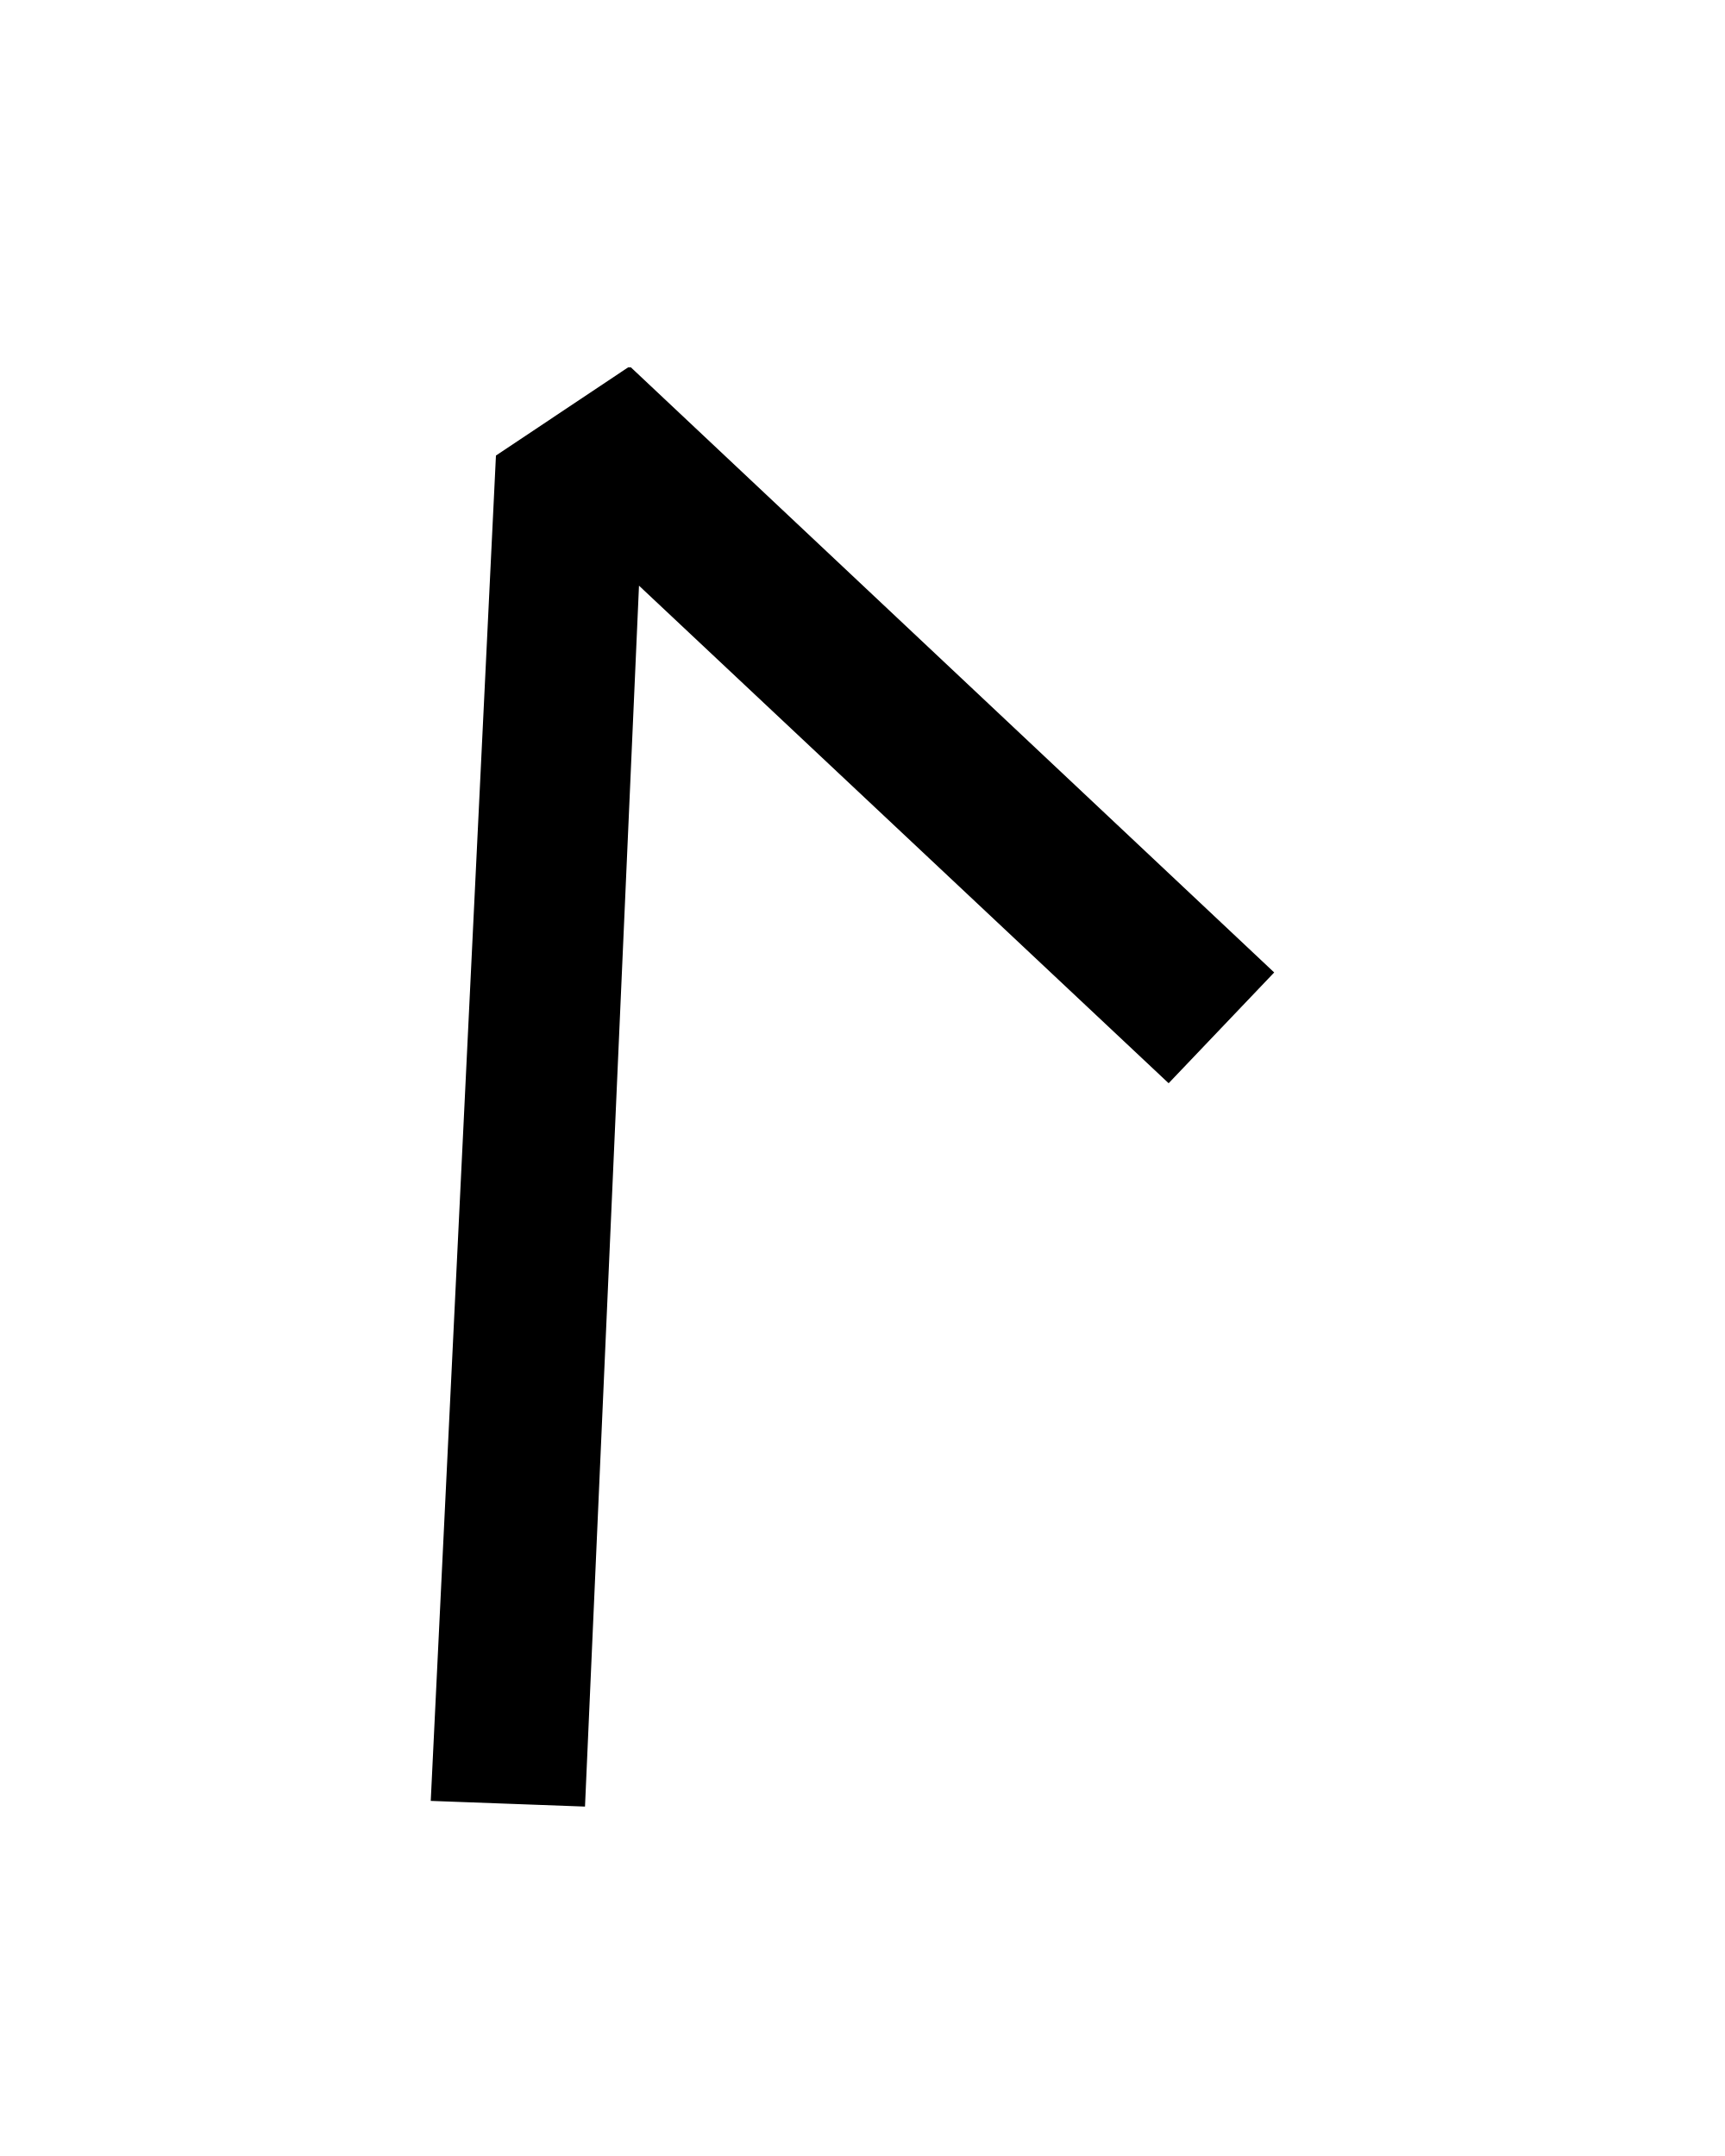
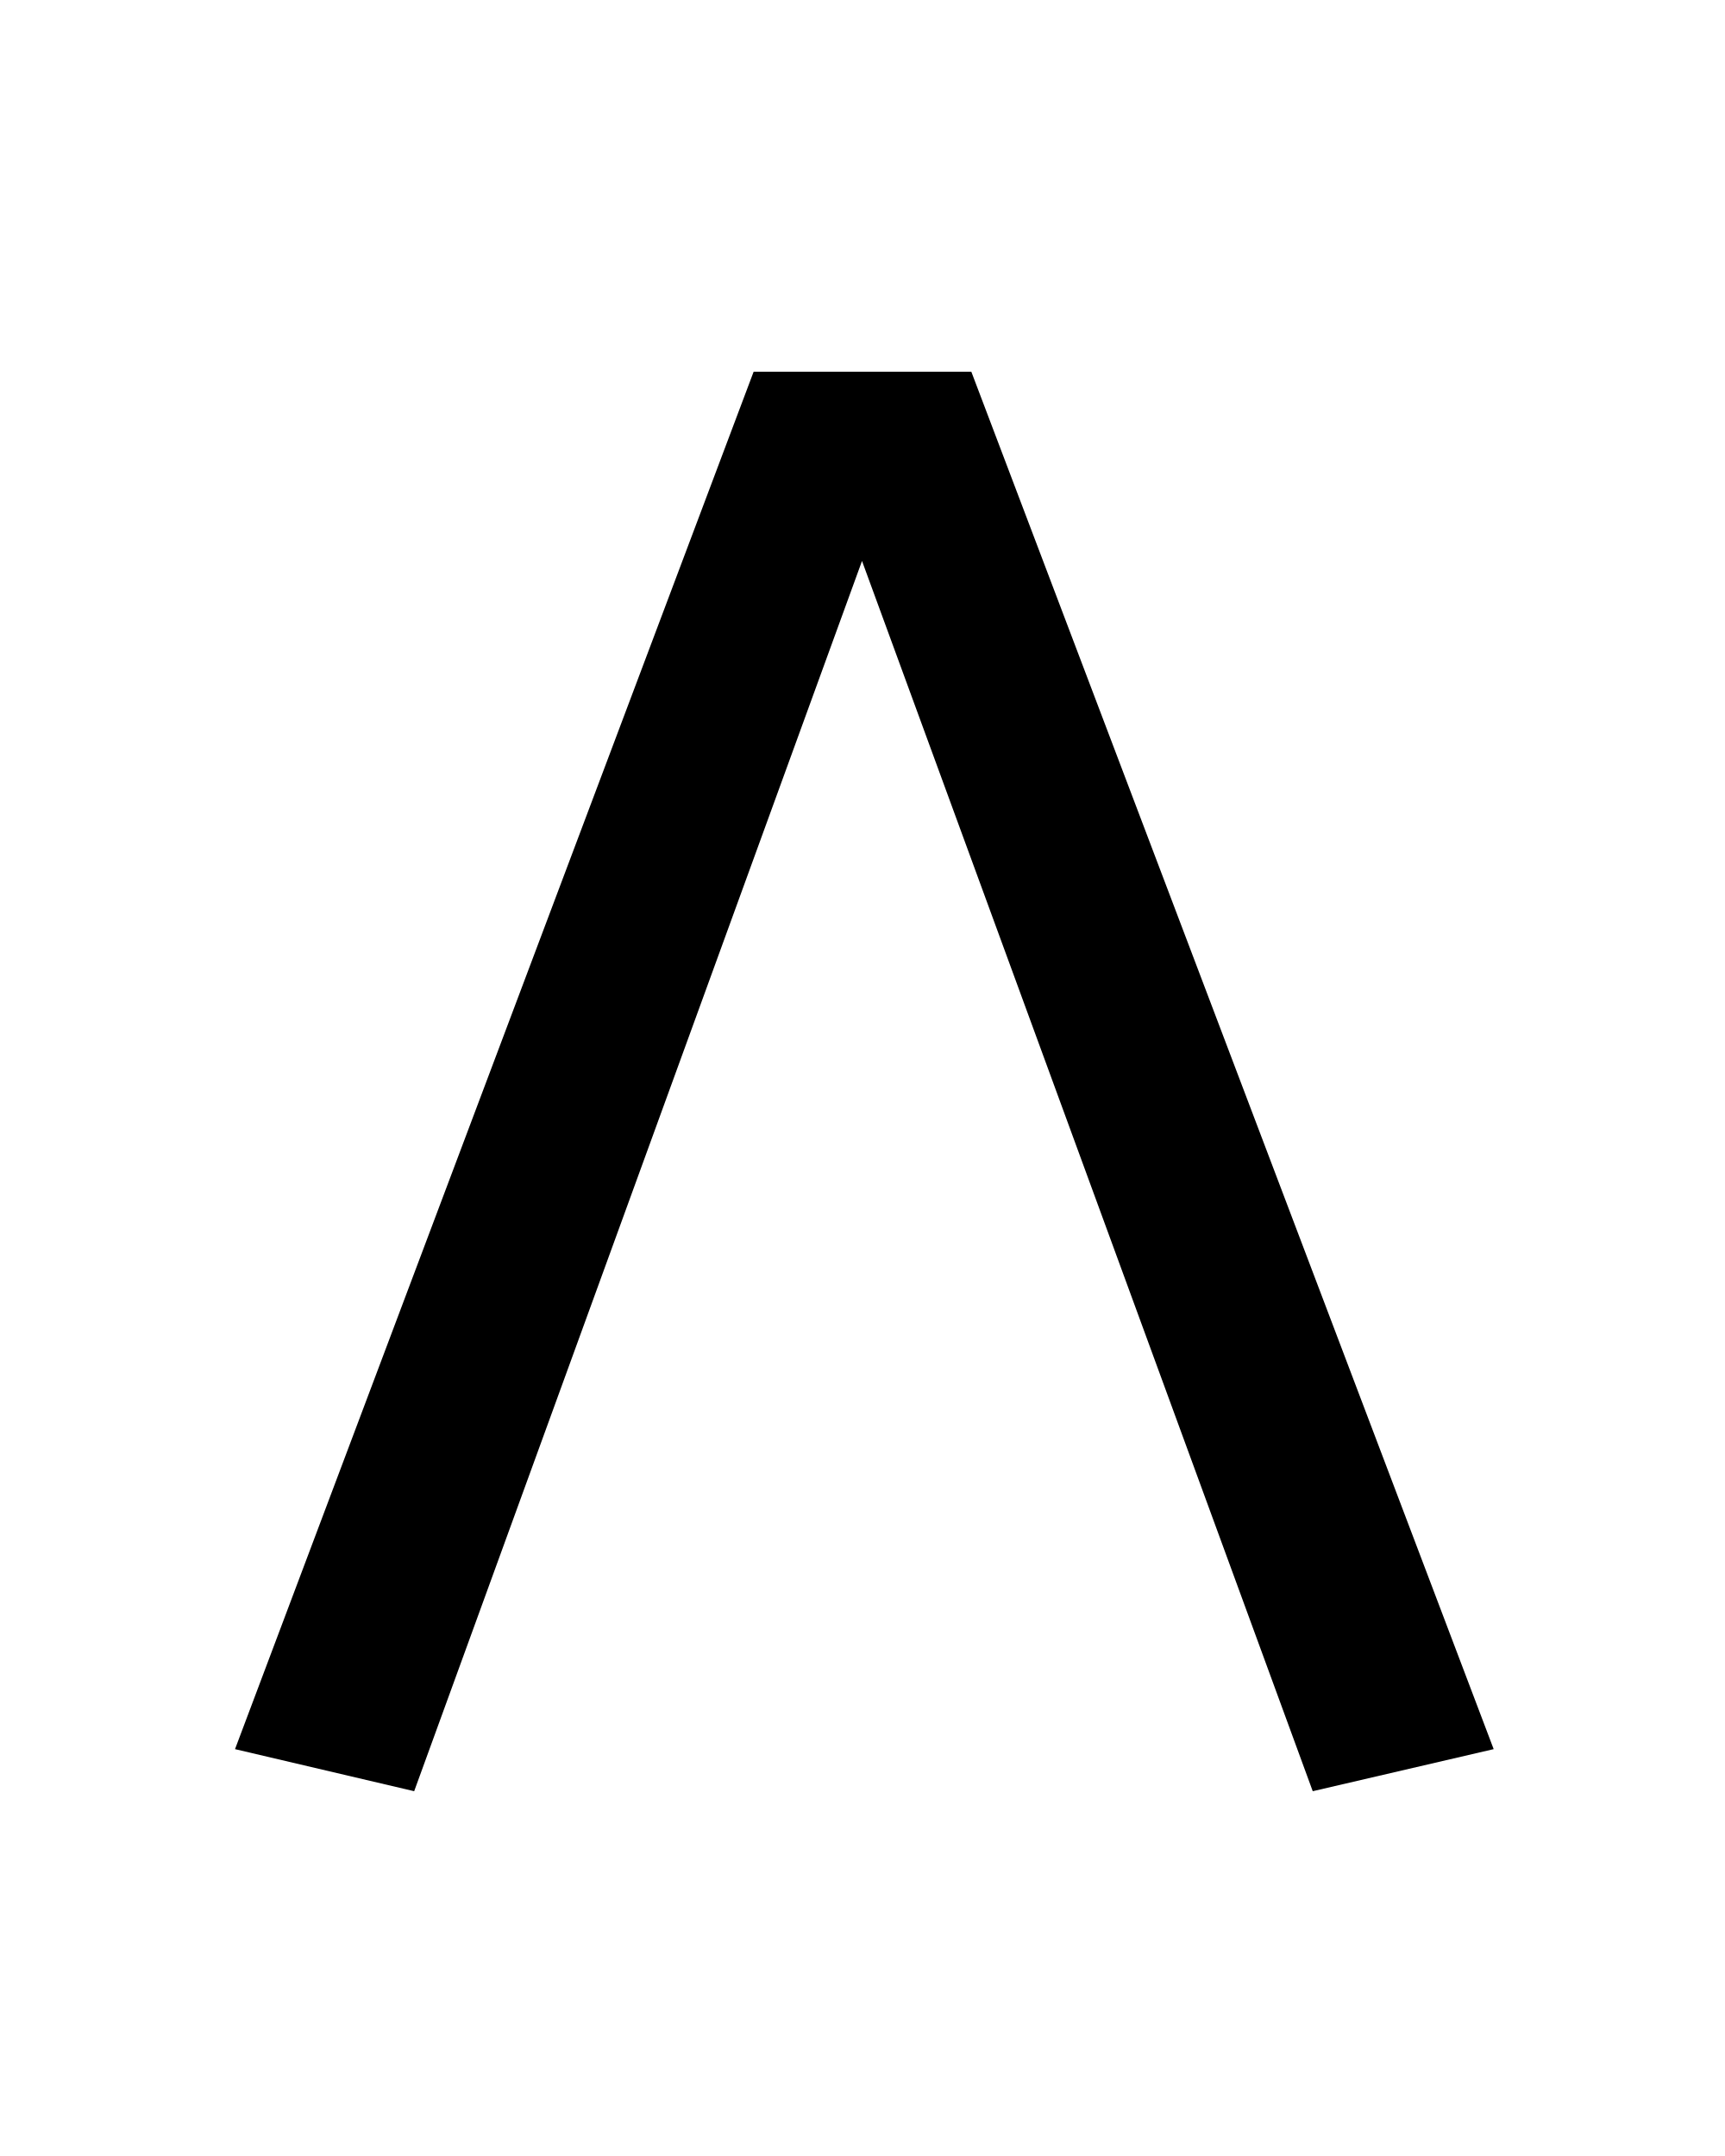
<svg xmlns="http://www.w3.org/2000/svg" version="1.0" width="42.52" height="53.15" id="svg2">
  <defs id="defs4" />
  <g id="layer2" style="display:none">
    <rect width="31.949" height="34.973" ry="0.213" x="5.007" y="9.263" id="rect3211" style="fill:none;fill-opacity:1;fill-rule:nonzero;stroke:#000000;stroke-width:0.07;stroke-linecap:butt;stroke-linejoin:miter;marker:none;marker-start:none;marker-mid:none;marker-end:none;stroke-miterlimit:4;stroke-dasharray:none;stroke-dashoffset:0;stroke-opacity:1;visibility:visible;display:inline;overflow:visible;enable-background:accumulate" />
    <rect width="42.52" height="53.15" ry="0.324" x="-3.1811524e-06" y="-1.6357421e-06" id="rect2383" style="fill:none;fill-opacity:1;fill-rule:nonzero;stroke:#000000;stroke-width:0.1;stroke-linecap:butt;stroke-linejoin:miter;marker:none;marker-start:none;marker-mid:none;marker-end:none;stroke-miterlimit:4;stroke-dasharray:none;stroke-dashoffset:0;stroke-opacity:1;visibility:visible;display:inline;overflow:visible;enable-background:accumulate" />
  </g>
  <g id="layer3" style="display:inline">
-     <g transform="translate(-117.9532,-225.1565)" id="layer1" style="display:inline">
-       <path d="M 133.452,234.27 L 133.483,234.27 L 149.281,249.132 L 146.757,251.781 L 133.653,239.469 L 132.319,269.634 L 128.63,269.498 L 130.233,236.418 L 133.452,234.27 z" id="path3497" style="opacity:1;fill:#000000;fill-opacity:1;fill-rule:nonzero;stroke:#000000;stroke-width:0.113;stroke-linecap:butt;stroke-linejoin:miter;marker:none;marker-start:none;marker-mid:none;marker-end:none;stroke-miterlimit:4;stroke-dasharray:none;stroke-dashoffset:0;stroke-opacity:1;visibility:visible;display:inline;overflow:visible;enable-background:accumulate" />
-     </g>
+     <path d="M 10.209,44.157 L 5.793,43.12 L 18.576,9.165 L 23.943,9.165 L 36.818,43.12 L 32.358,44.157 L 21.248,13.829 L 10.209,44.157" id="text4600" style="font-size:48px;font-style:normal;font-variant:normal;font-weight:normal;font-stretch:normal;text-align:start;line-height:100%;writing-mode:lr-tb;text-anchor:start;fill:#000000;fill-opacity:1;stroke:none;stroke-width:1px;stroke-linecap:butt;stroke-linejoin:miter;stroke-opacity:1;font-family:DejaVu Sans;-inkscape-font-specification:DejaVu Sans" />
  </g>
</svg>
